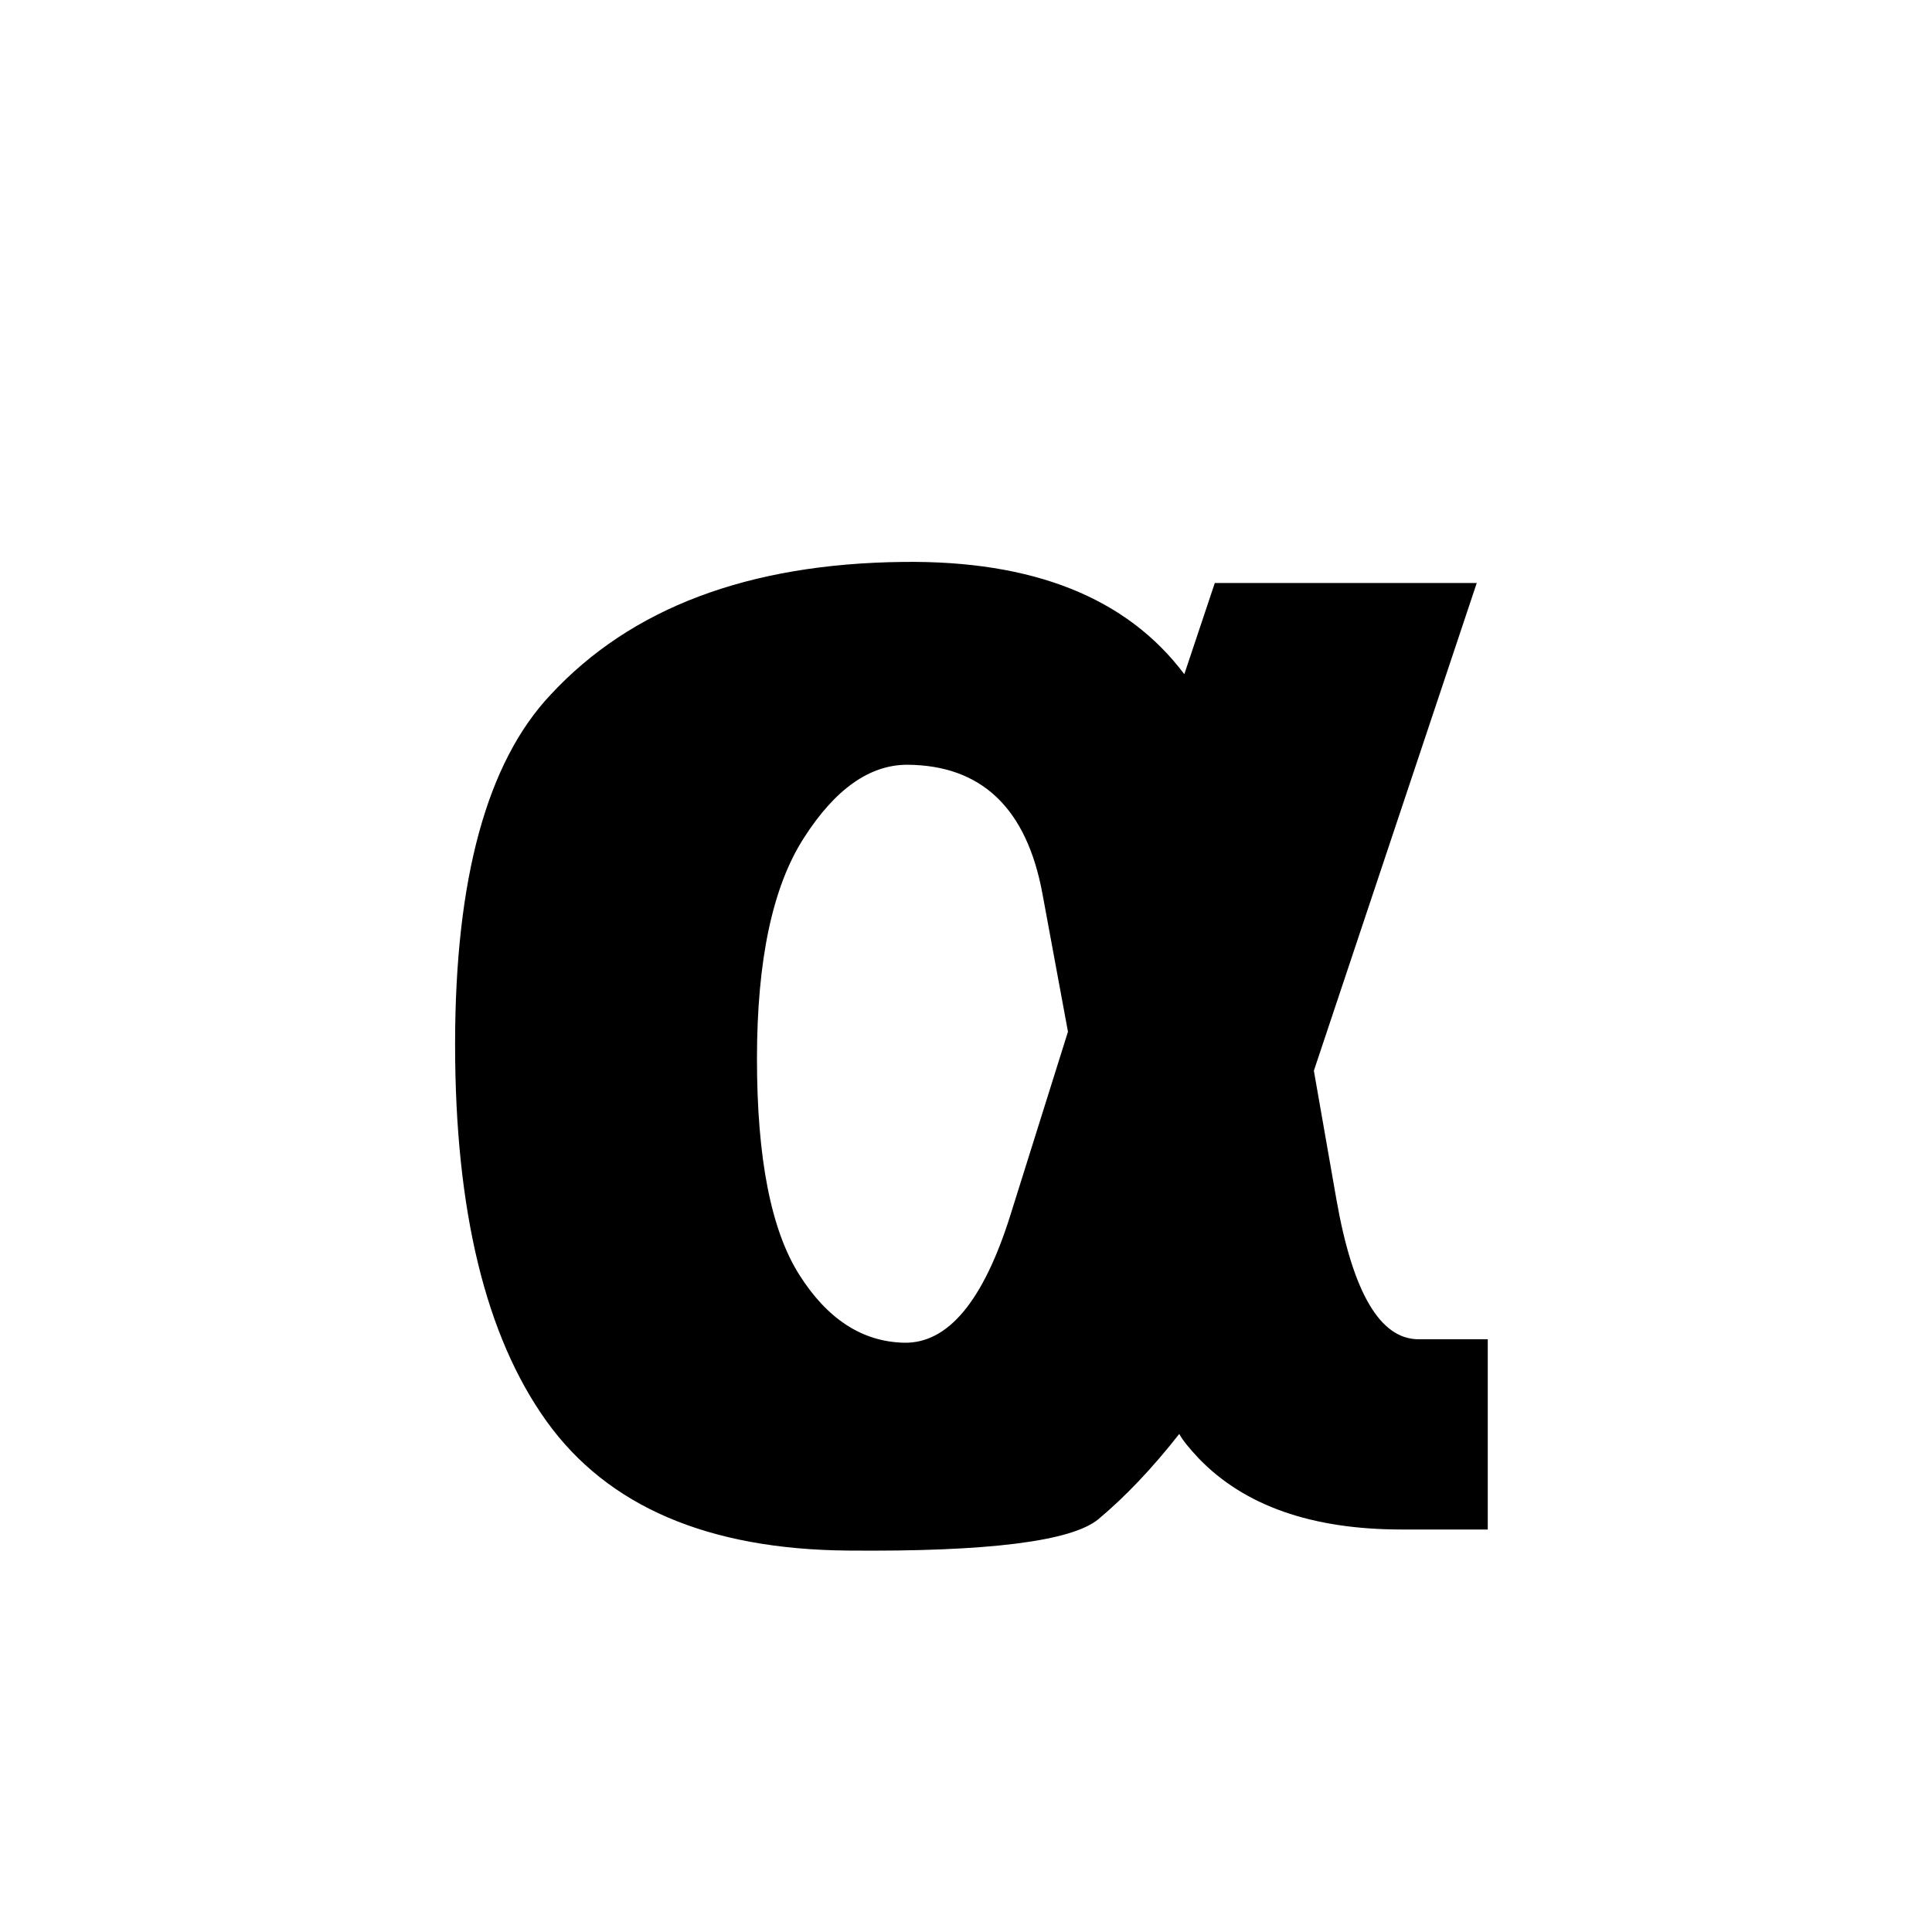
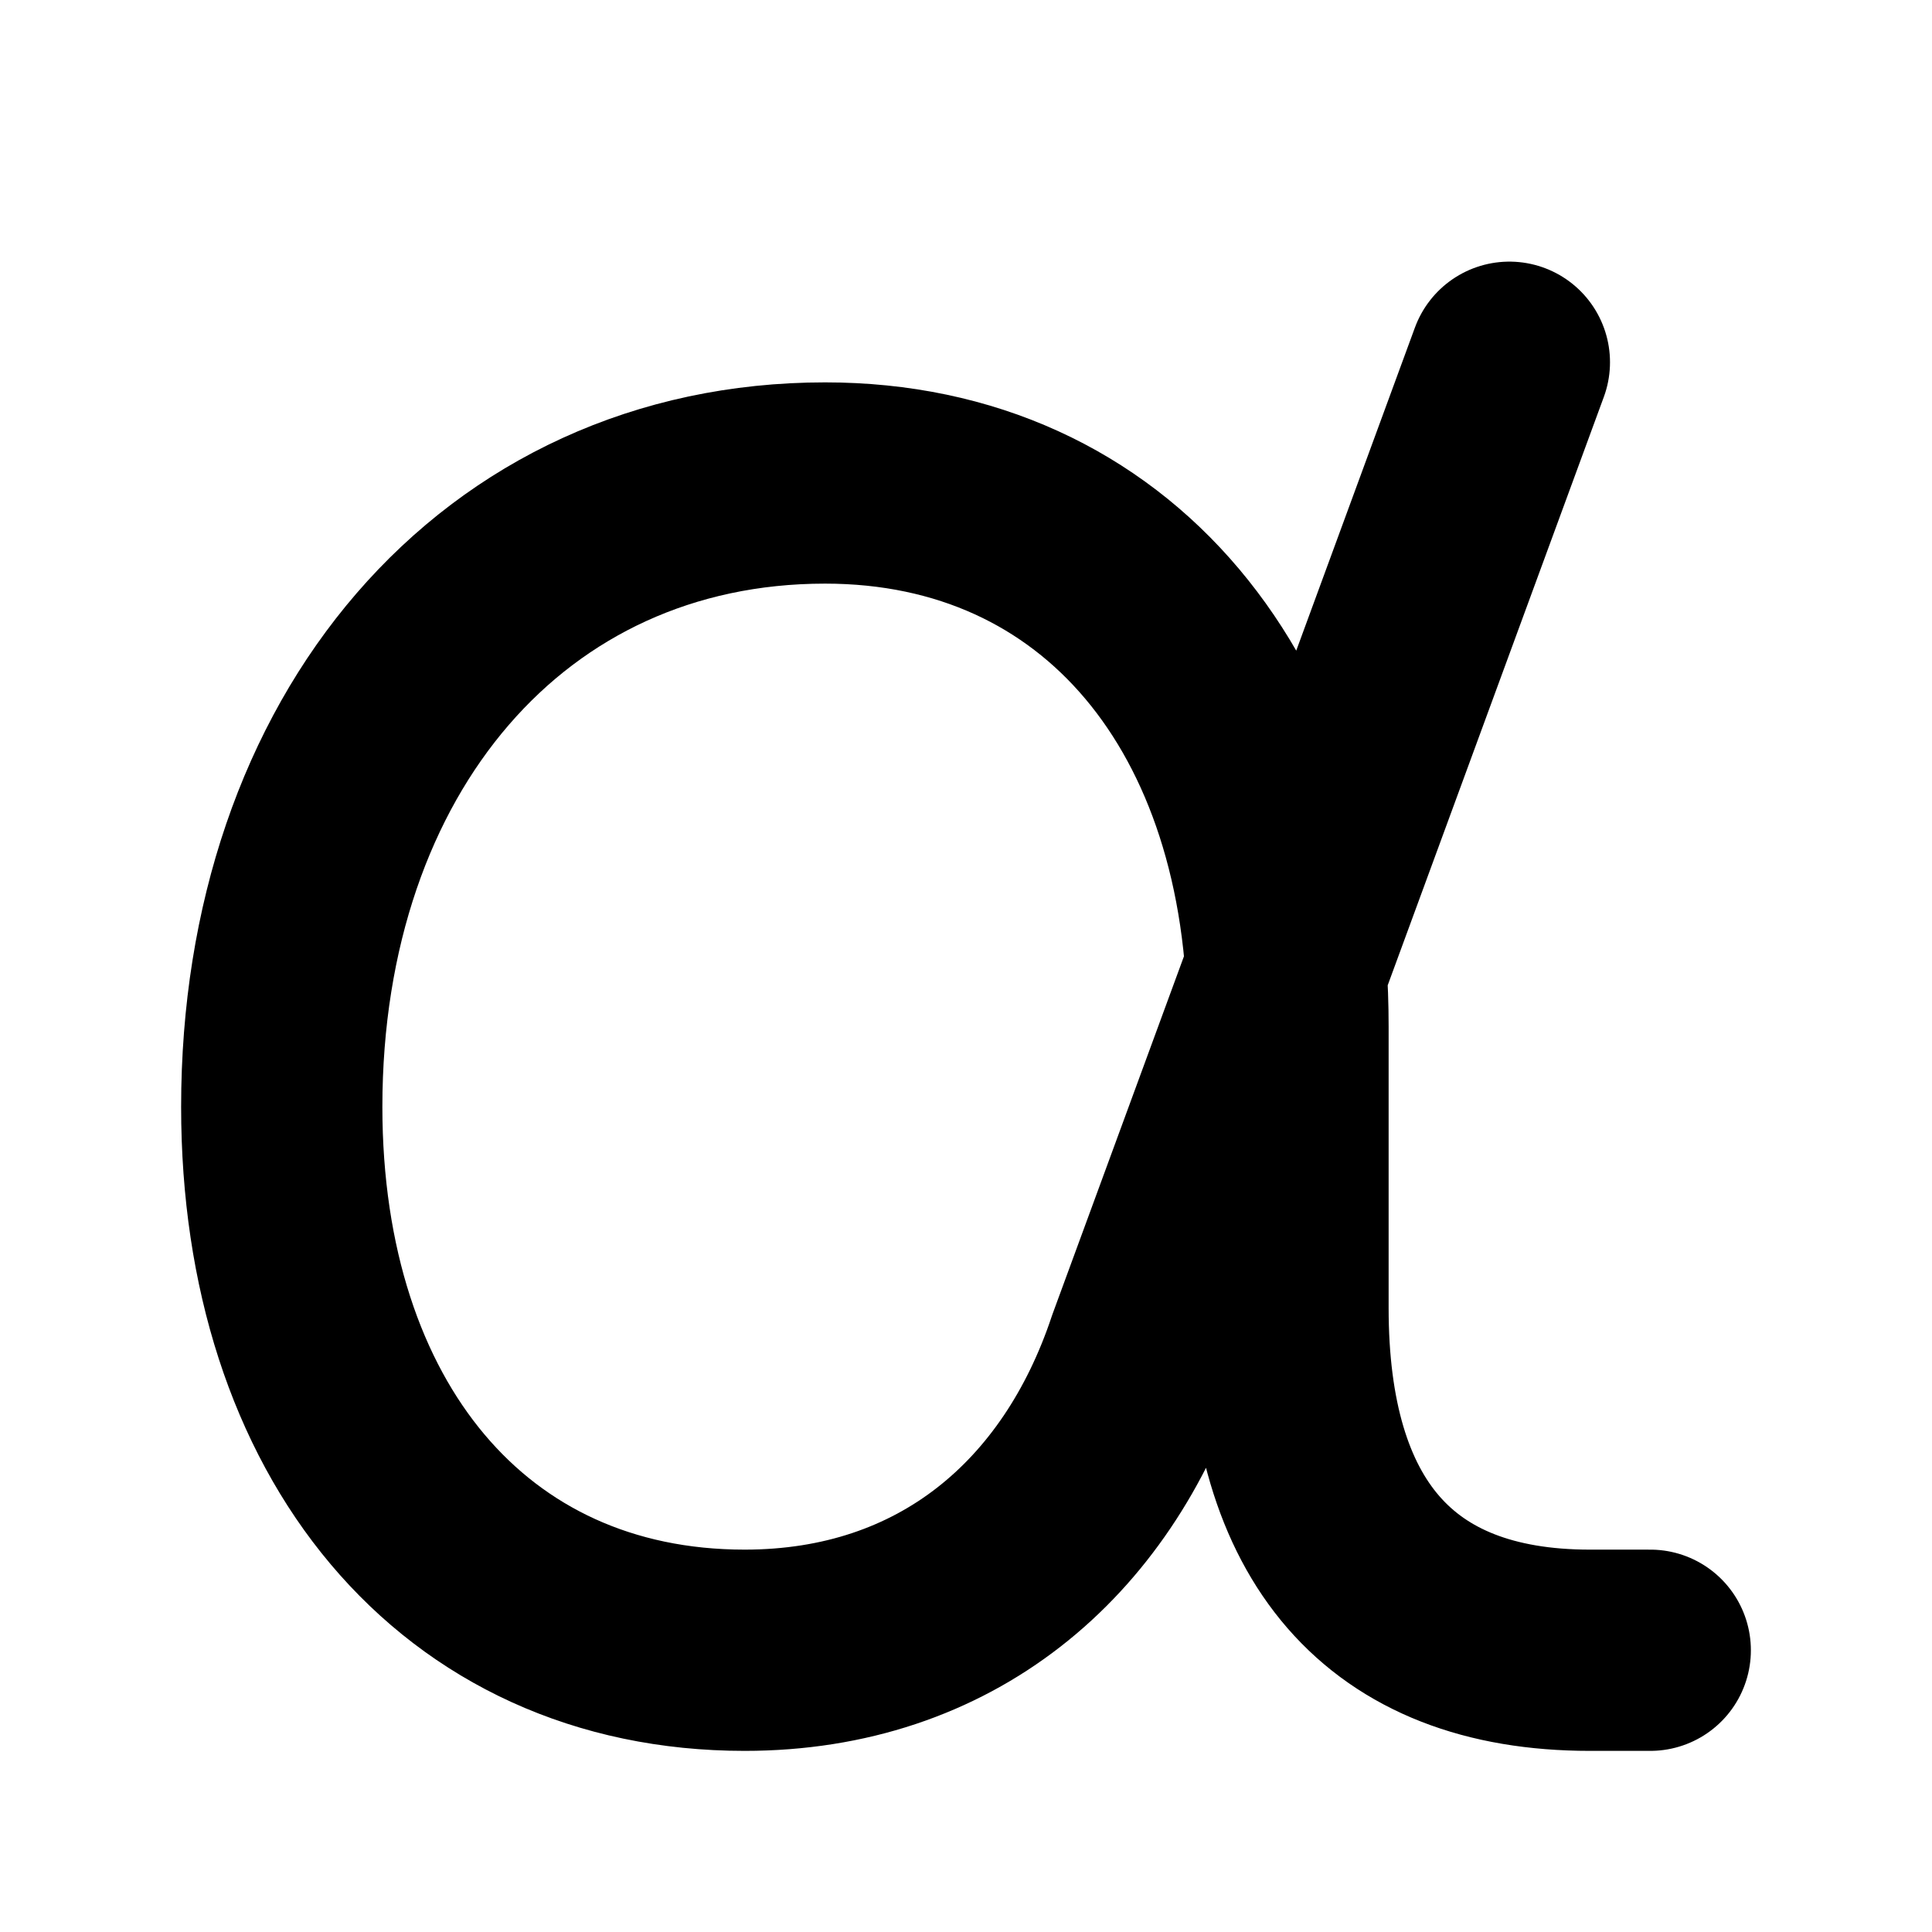
- <svg xmlns="http://www.w3.org/2000/svg" viewBox="0 0 96 96" role="img" aria-label="alpha">
-   <text x="48" y="76" fill="#000" font-family="DejaVu Sans, Arial, sans-serif" font-size="86" font-weight="700" text-anchor="middle">α</text>
+ <svg xmlns="http://www.w3.org/2000/svg" viewBox="0 0 96 96" role="img" aria-label="Alpha">
+   <path d="M75 18 57 67c-3 9-10 15-20 15-14 0-23-11-23-27 0-18 11-31 27-31 14 0 23 11 23 27v14c0 11 5 17 15 17h3" fill="none" stroke="#000" stroke-width="10" stroke-linecap="round" stroke-linejoin="round" />
</svg>
